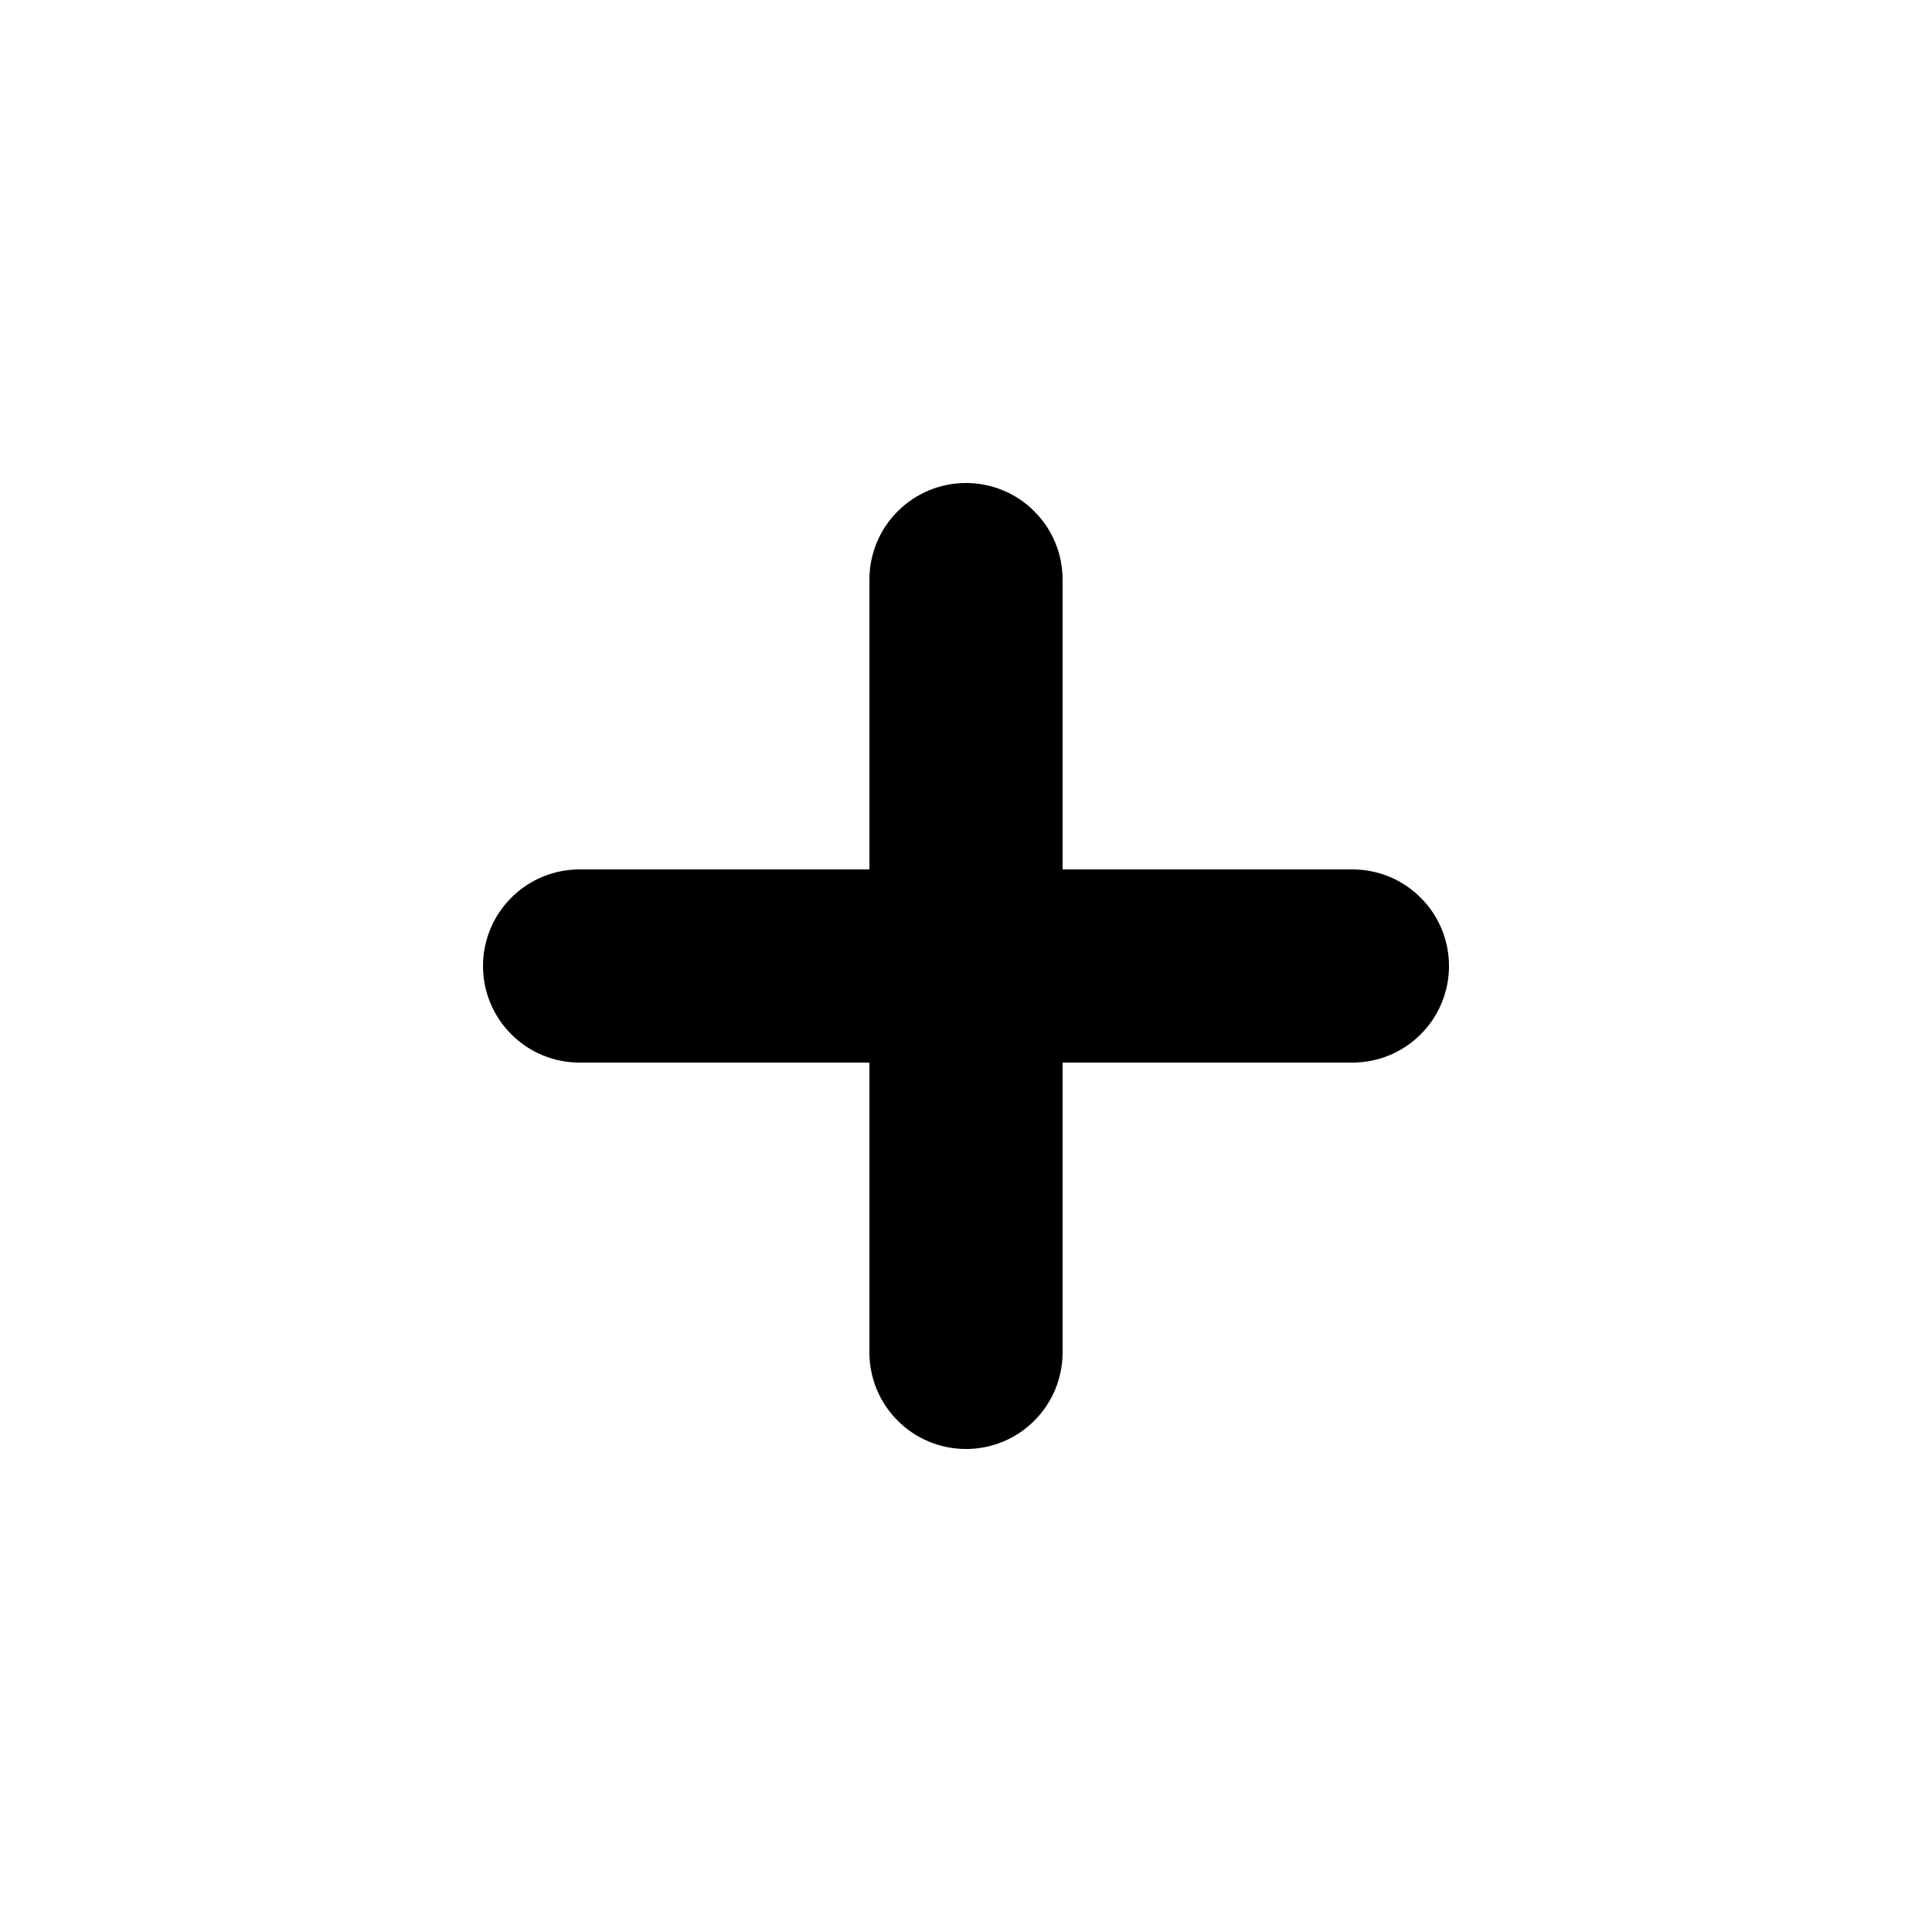
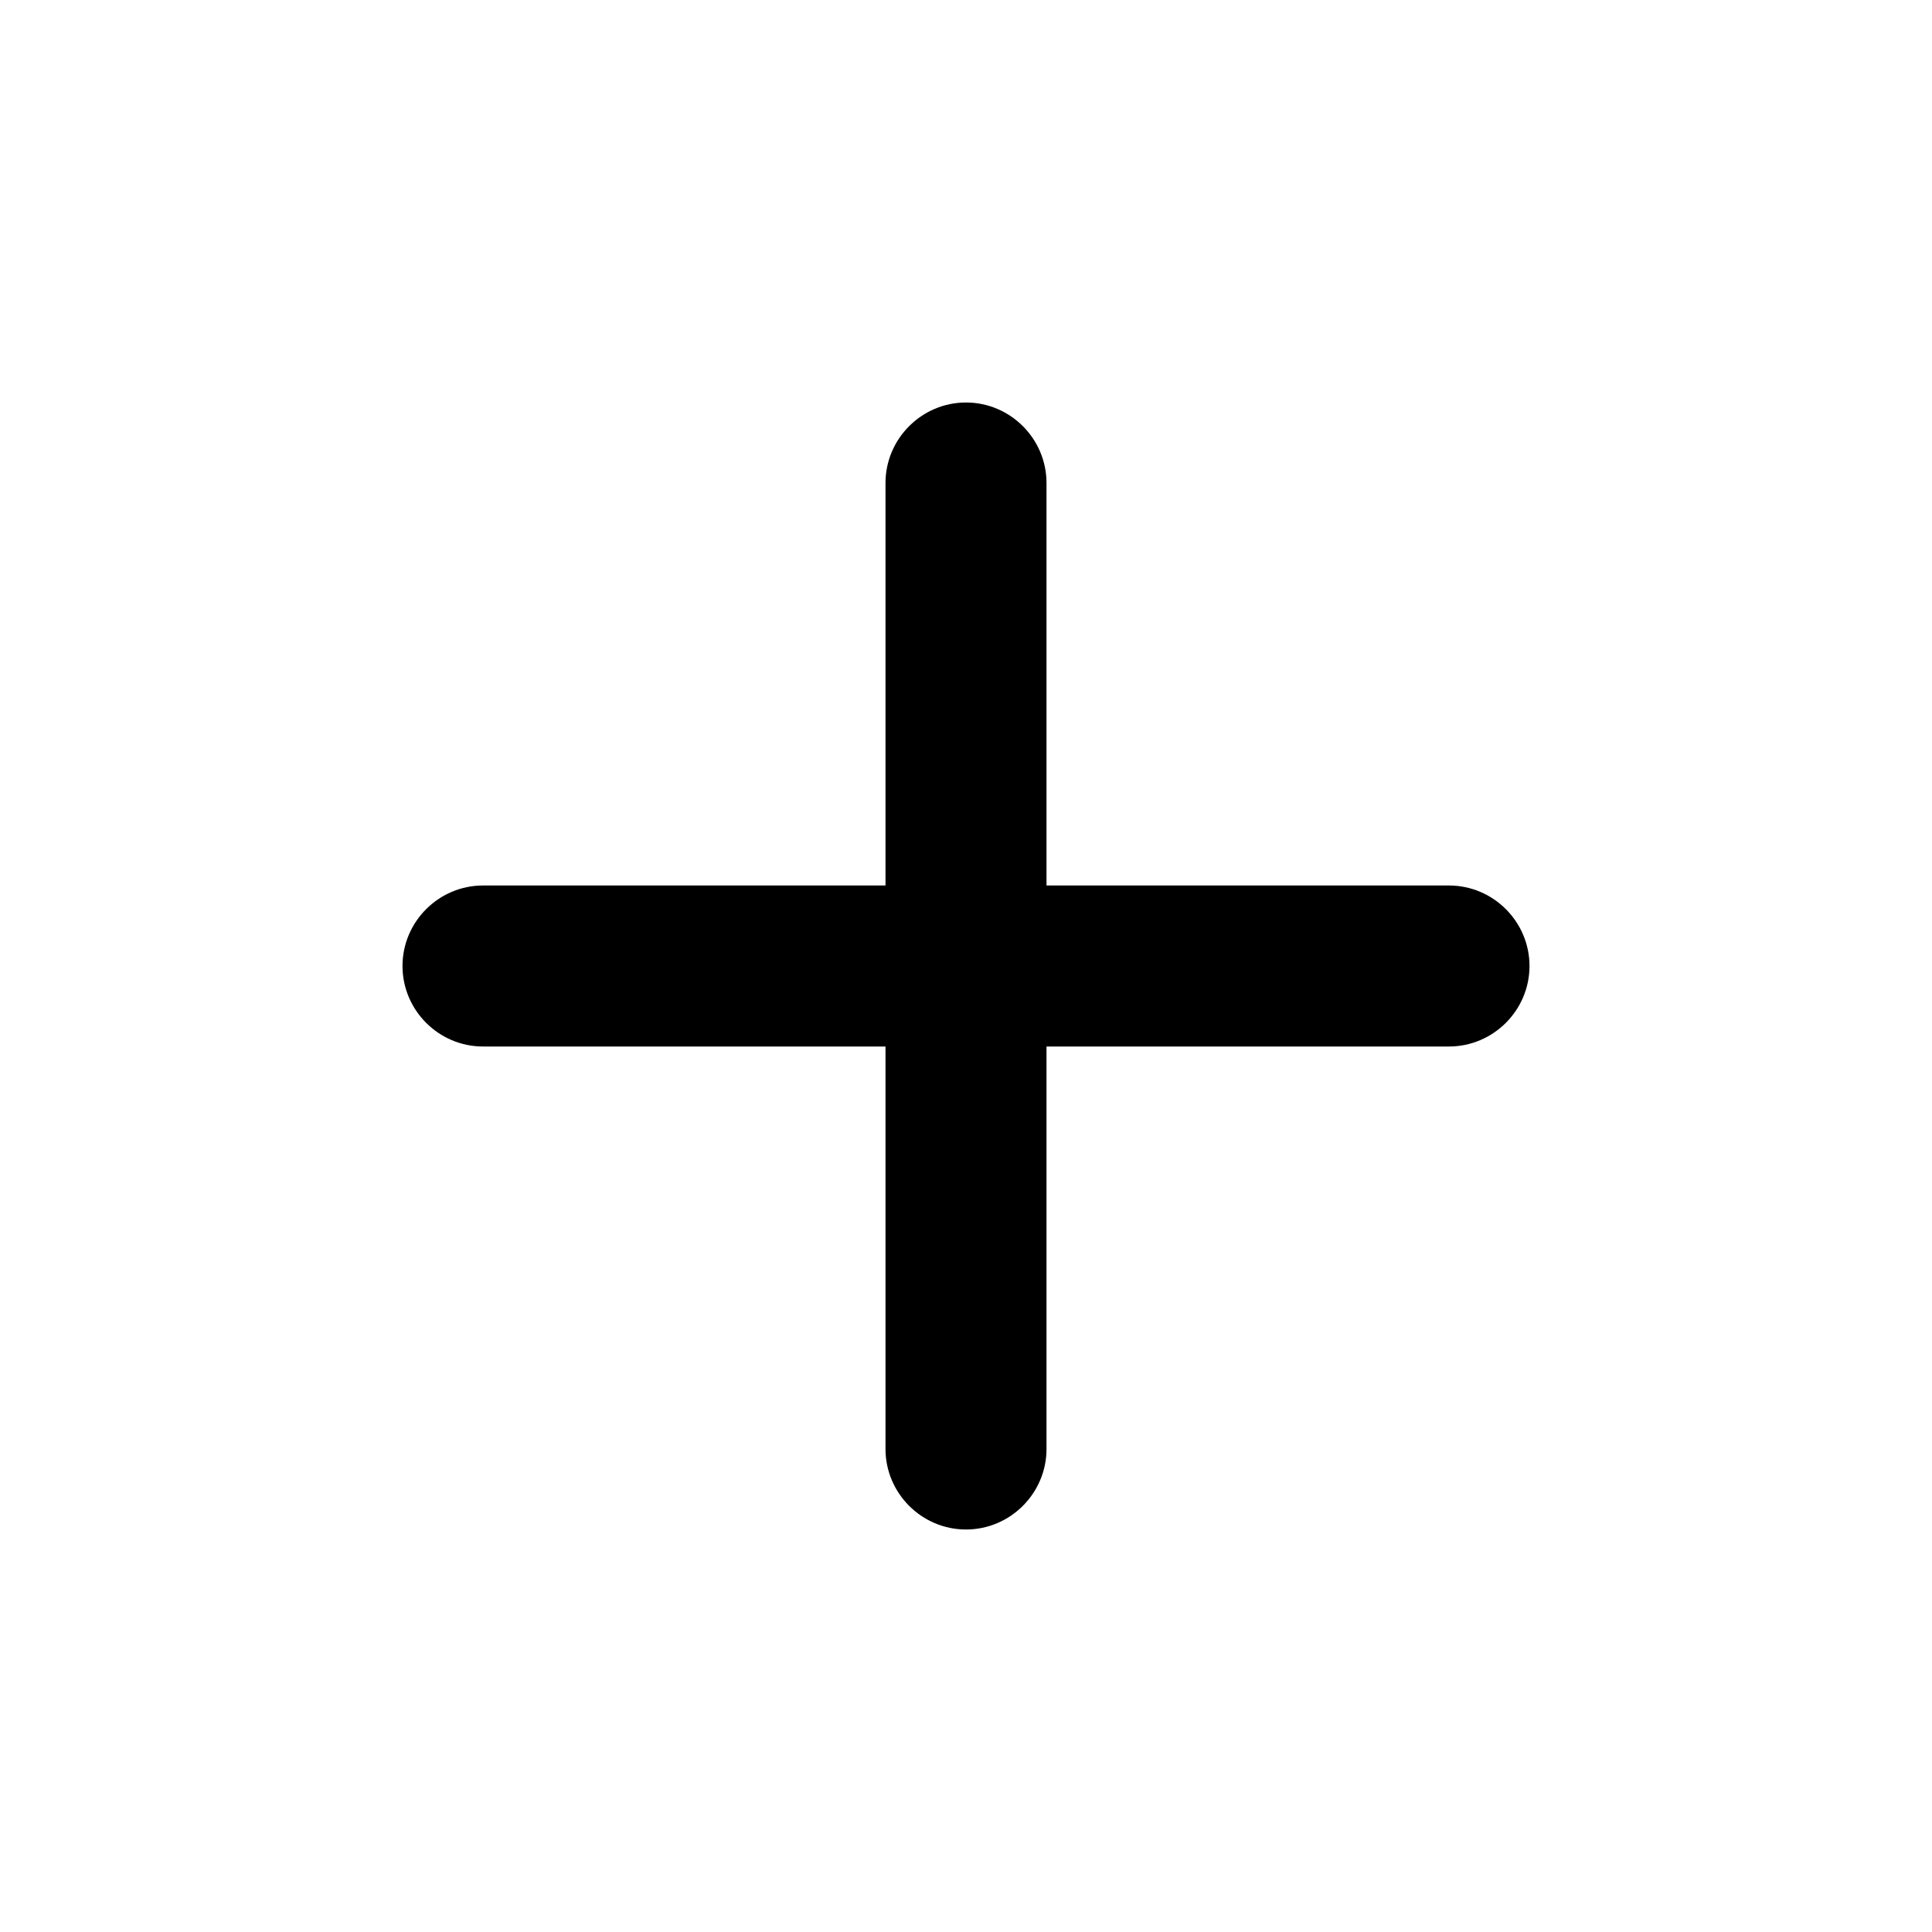
- <svg xmlns="http://www.w3.org/2000/svg" width="20" height="20" viewBox="0 0 20 20">
-   <path fill-rule="evenodd" clip-rule="evenodd" d="M10 5C10.265 5 10.52 5.105 10.707 5.293C10.895 5.48 11 5.735 11 6V9H14C14.265 9 14.52 9.105 14.707 9.293C14.895 9.48 15 9.735 15 10C15 10.265 14.895 10.52 14.707 10.707C14.52 10.895 14.265 11 14 11H11V14C11 14.265 10.895 14.52 10.707 14.707C10.52 14.895 10.265 15 10 15C9.735 15 9.48 14.895 9.293 14.707C9.105 14.52 9 14.265 9 14V11H6C5.735 11 5.48 10.895 5.293 10.707C5.105 10.52 5 10.265 5 10C5 9.735 5.105 9.48 5.293 9.293C5.48 9.105 5.735 9 6 9H9V6C9 5.735 9.105 5.48 9.293 5.293C9.48 5.105 9.735 5 10 5Z" />
+ <svg xmlns="http://www.w3.org/2000/svg" width="24" height="24" viewBox="0 0 24 24">
+   <path d="M18 13h-5v5c0 .55-.45 1-1 1s-1-.45-1-1v-5H6c-.55 0-1-.45-1-1s.45-1 1-1h5V6c0-.55.45-1 1-1s1 .45 1 1v5h5c.55 0 1 .45 1 1s-.45 1-1 1z" />
</svg>
